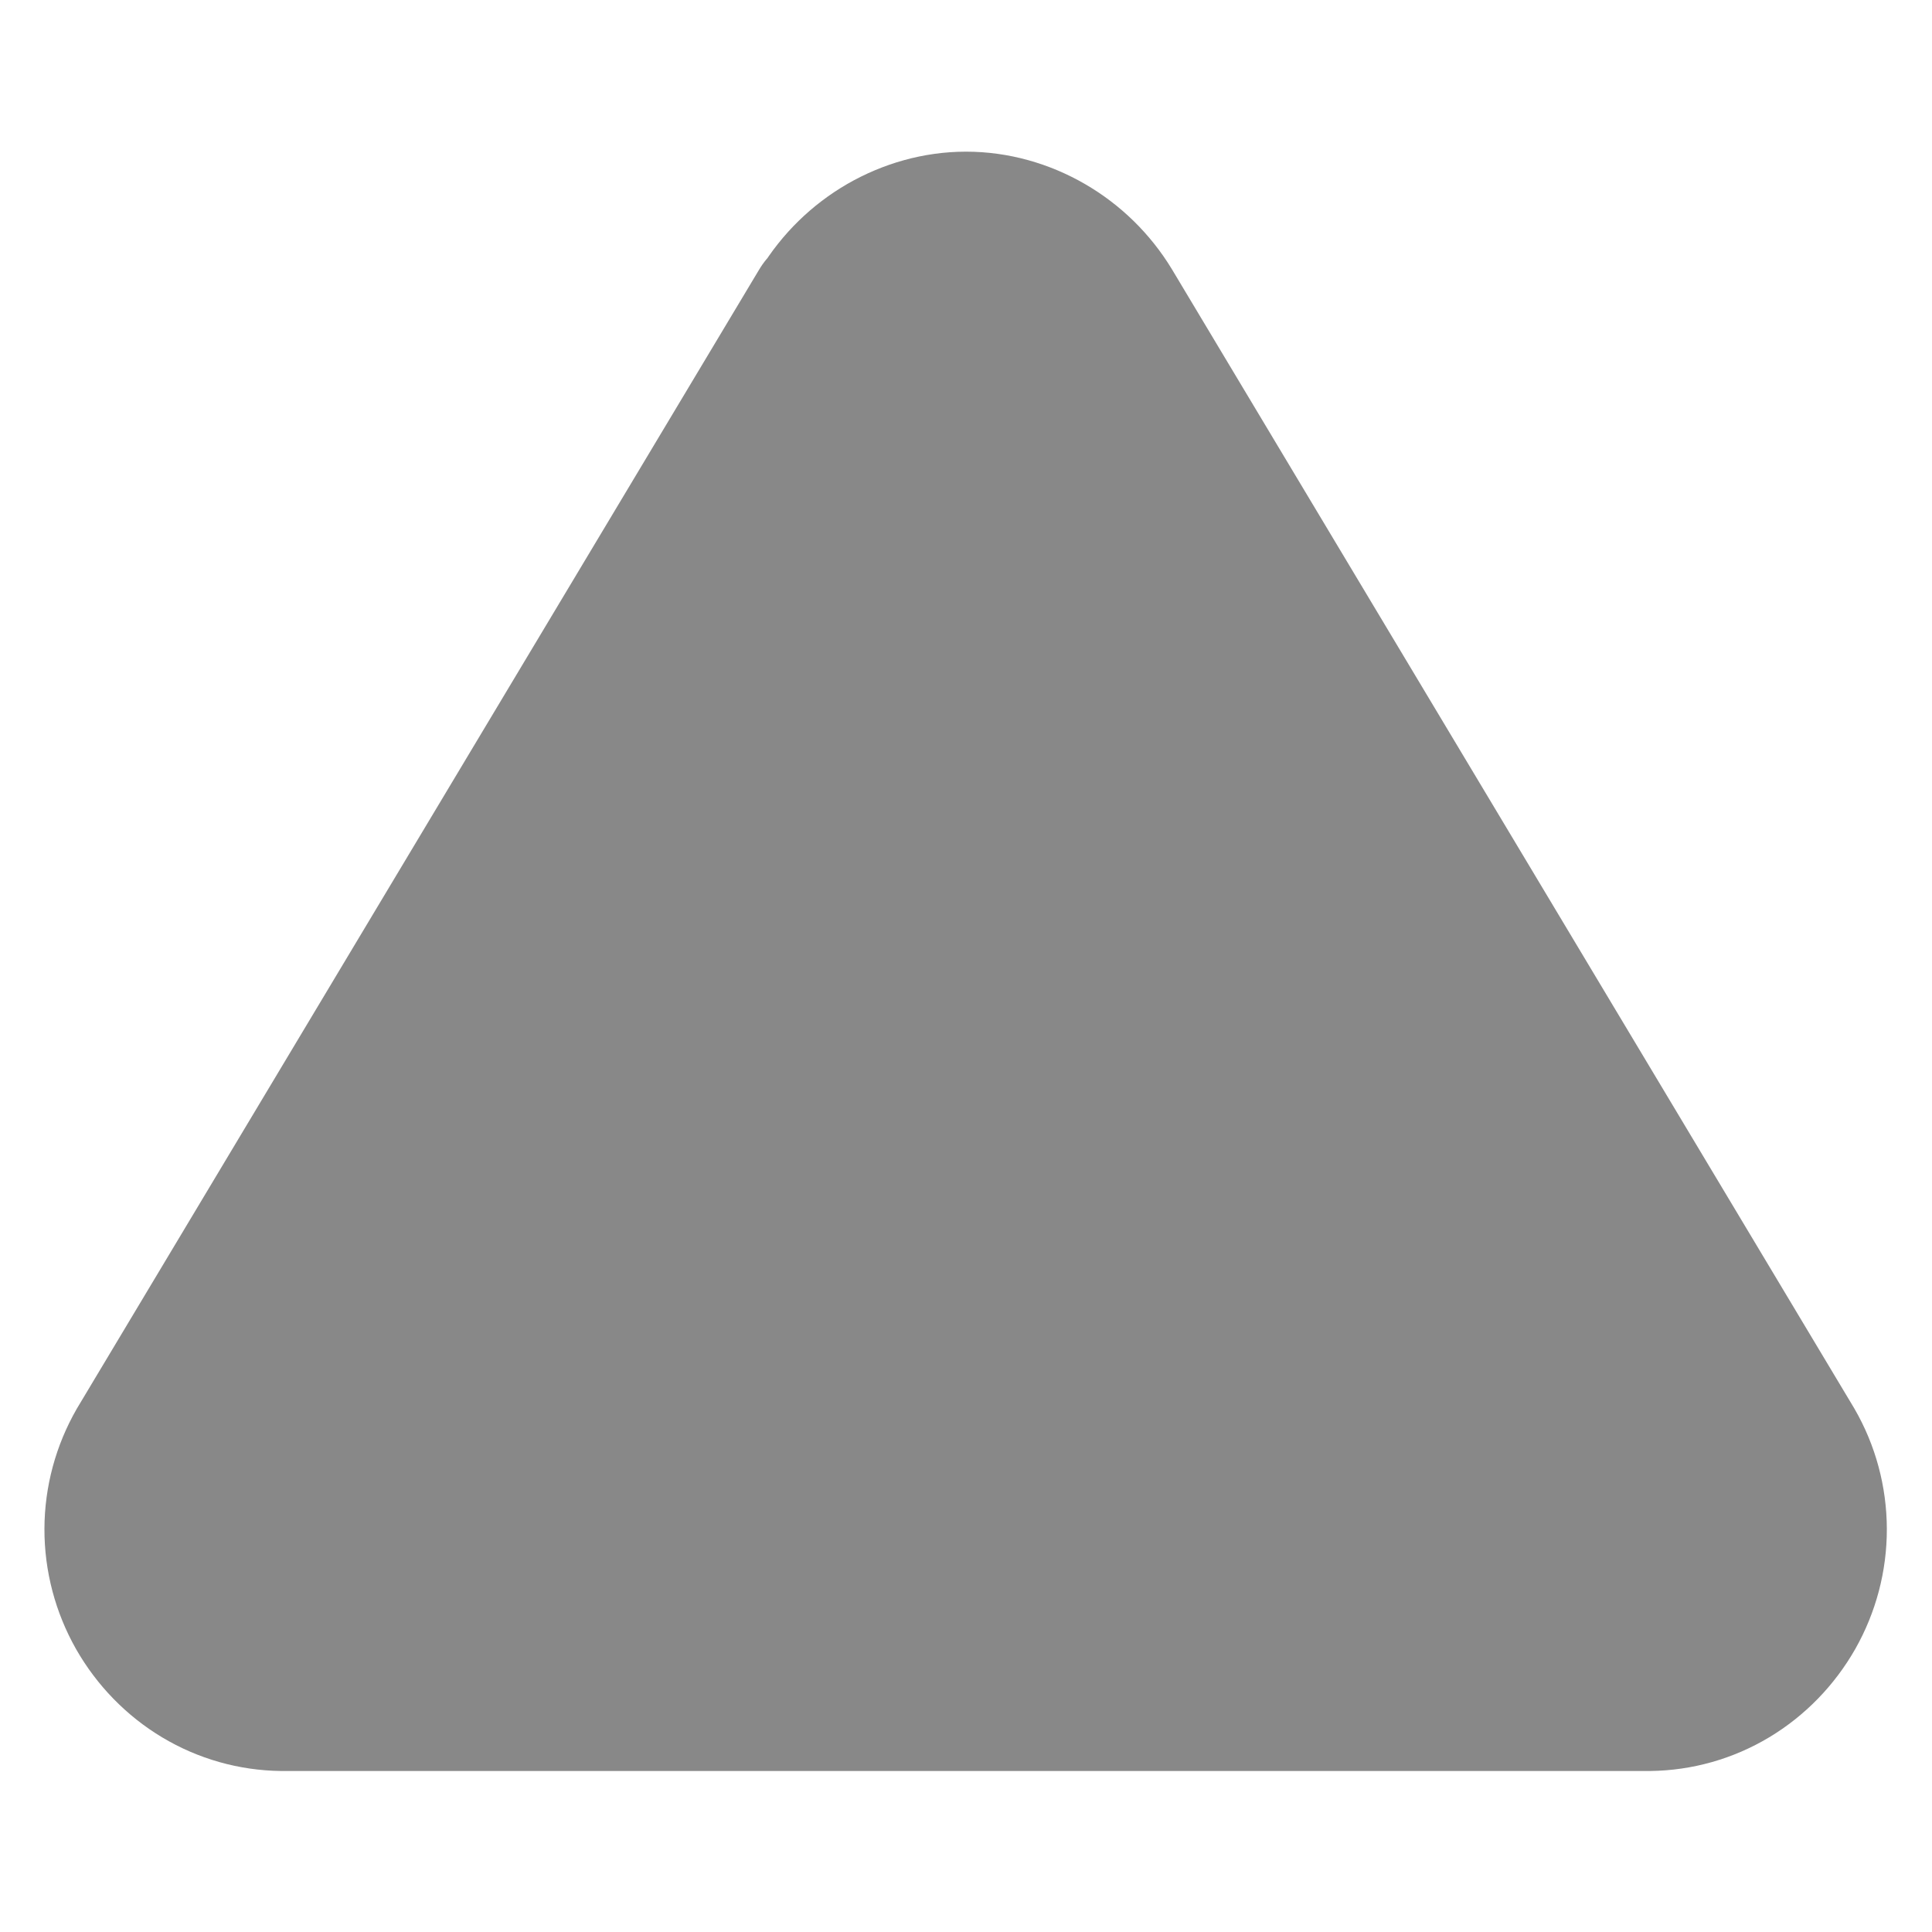
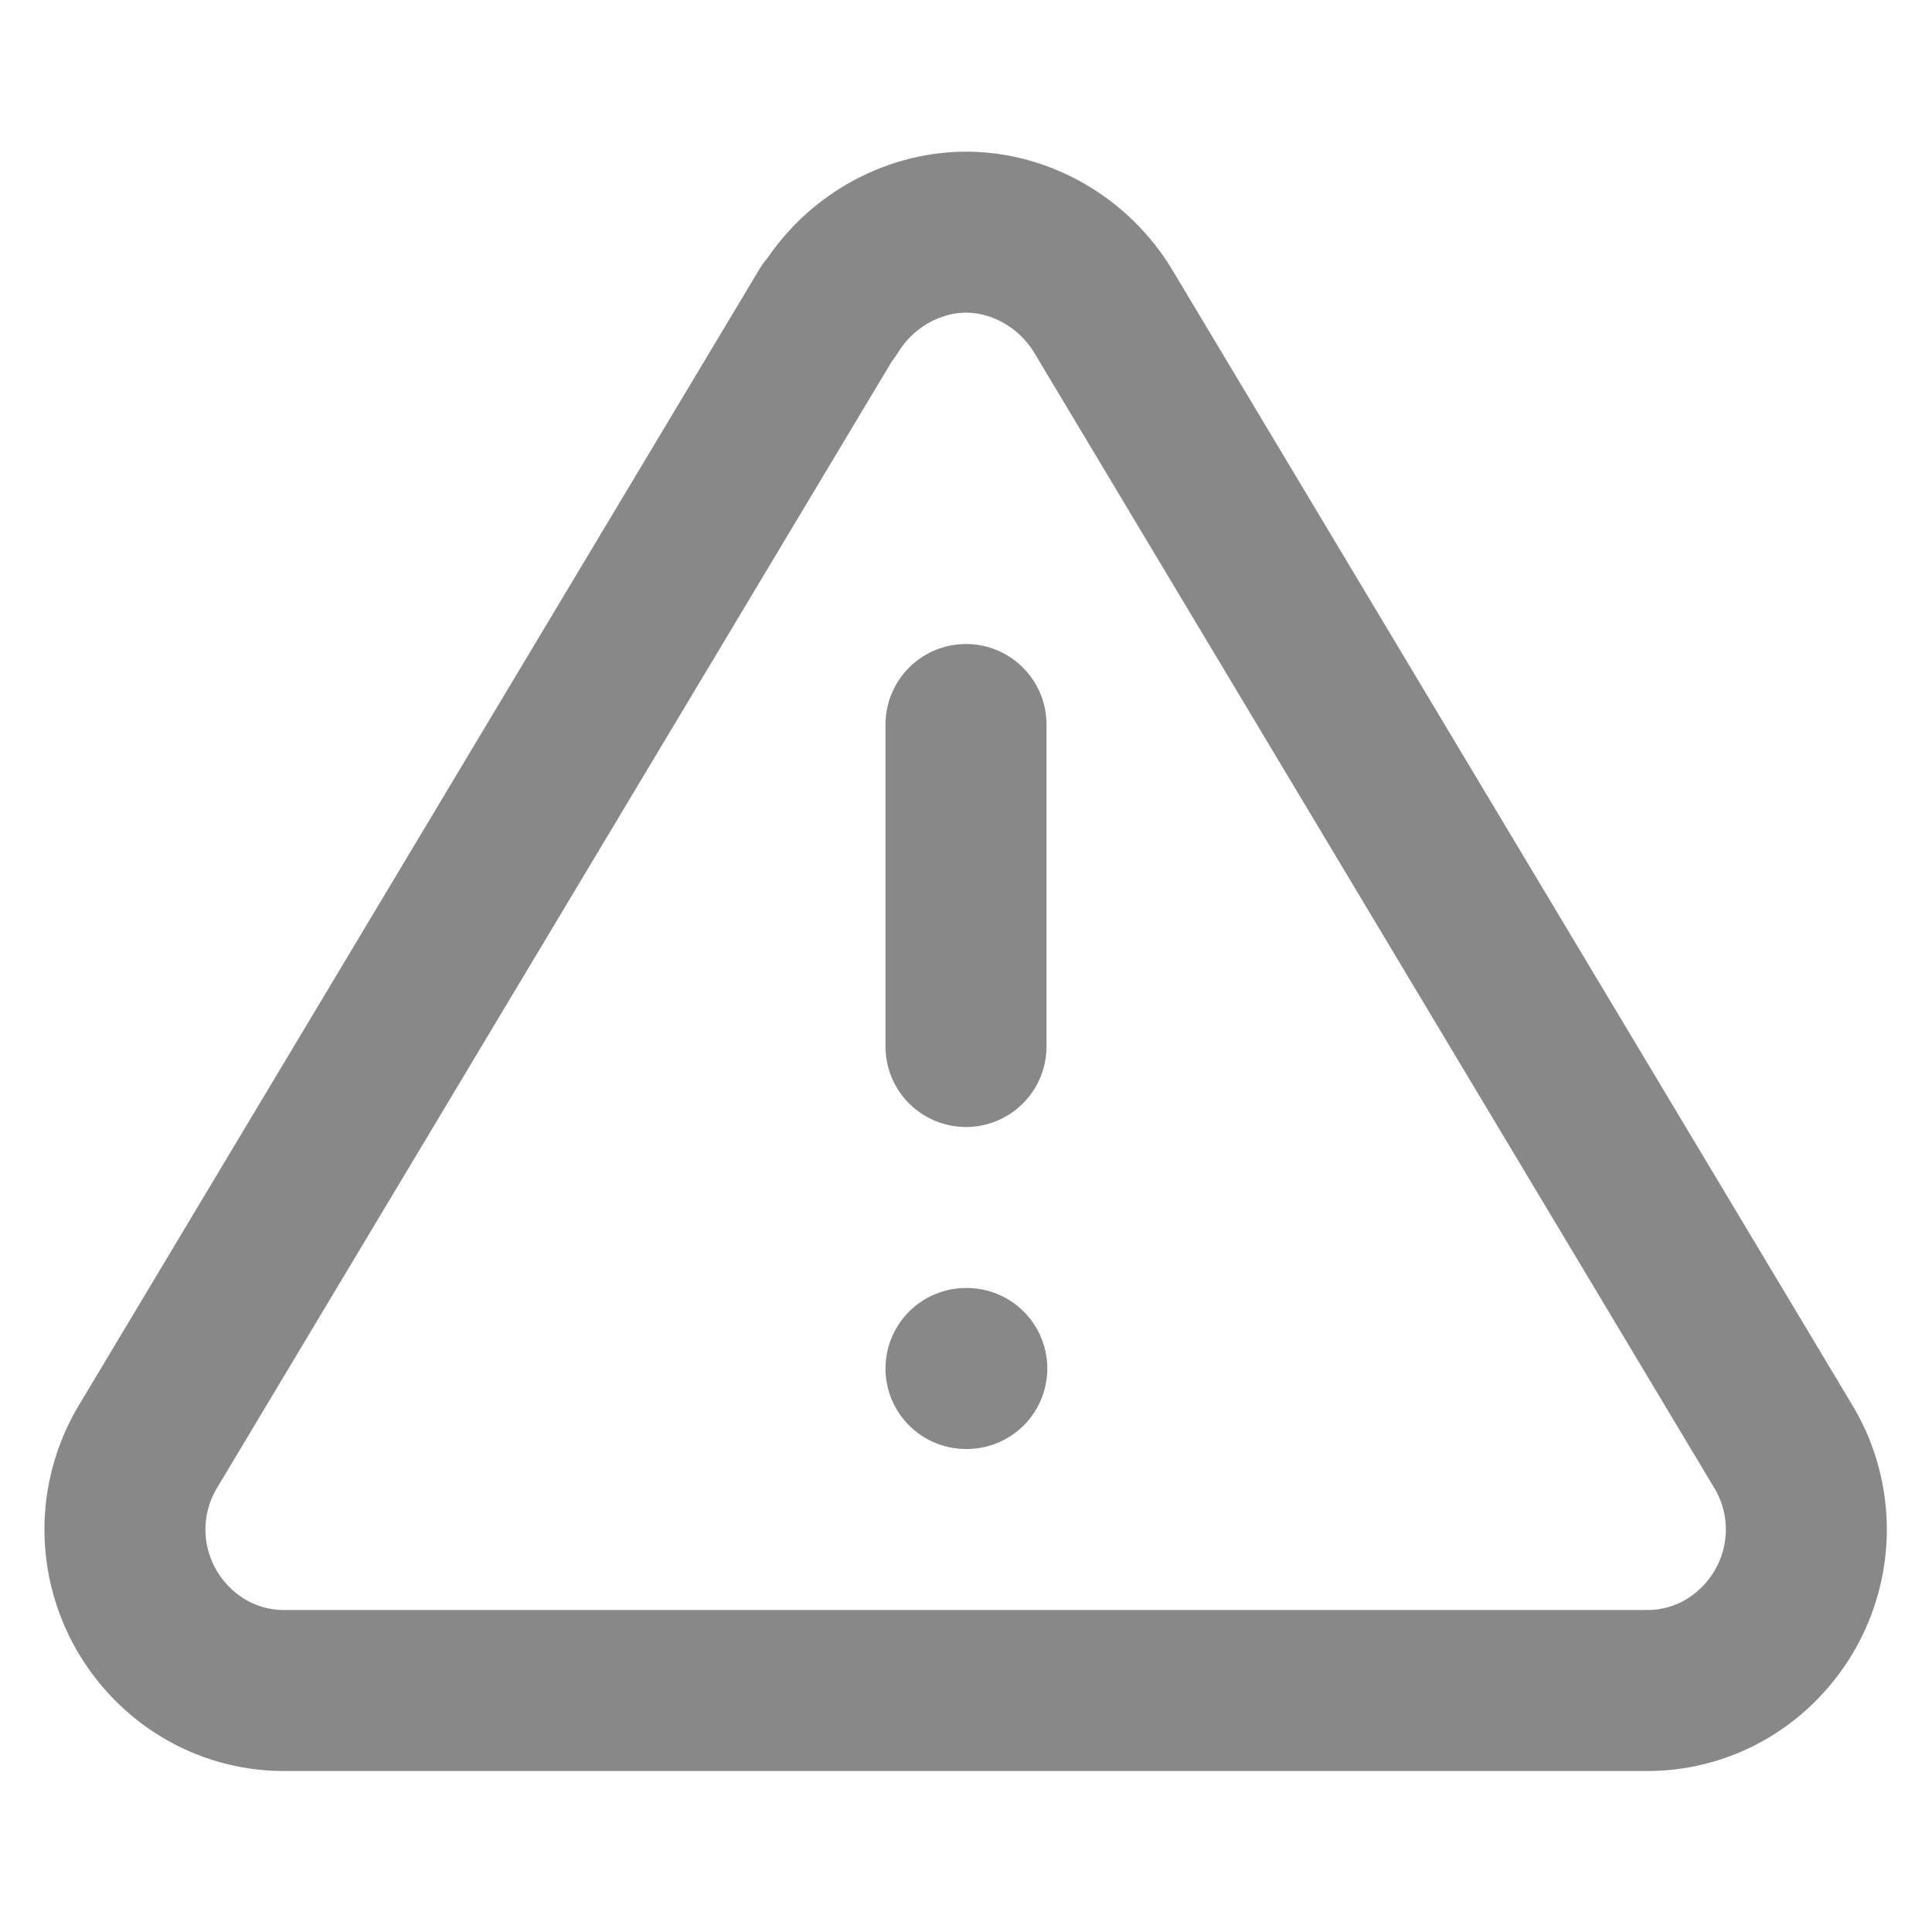
- <svg xmlns="http://www.w3.org/2000/svg" viewBox="0 0 24 24" fill="#888888">
+ <svg xmlns="http://www.w3.org/2000/svg" viewBox="0 0 24 24" fill="none">
  <path d="M10.29 3.86L1.82 18C1.646 18.302 1.553 18.645 1.552 18.994C1.551 19.344 1.642 19.687 1.814 19.991C1.987 20.294 2.233 20.547 2.528 20.724C2.823 20.901 3.159 20.996 3.502 21H20.489C20.832 20.996 21.168 20.901 21.463 20.724C21.758 20.547 22.004 20.294 22.177 19.991C22.349 19.687 22.44 19.344 22.439 18.994C22.438 18.645 22.346 18.302 22.171 18L13.701 3.86C13.522 3.566 13.273 3.323 12.976 3.151C12.68 2.98 12.344 2.884 12.001 2.884C11.659 2.884 11.323 2.98 11.026 3.151C10.729 3.323 10.481 3.566 10.301 3.86H10.29Z" stroke="#888888" stroke-width="2" stroke-linecap="round" stroke-linejoin="round" />
  <path d="M12 9V13" stroke="#888888" stroke-width="2" stroke-linecap="round" stroke-linejoin="round" />
  <path d="M12 17H12.01" stroke="#888888" stroke-width="2" stroke-linecap="round" stroke-linejoin="round" />
</svg>
